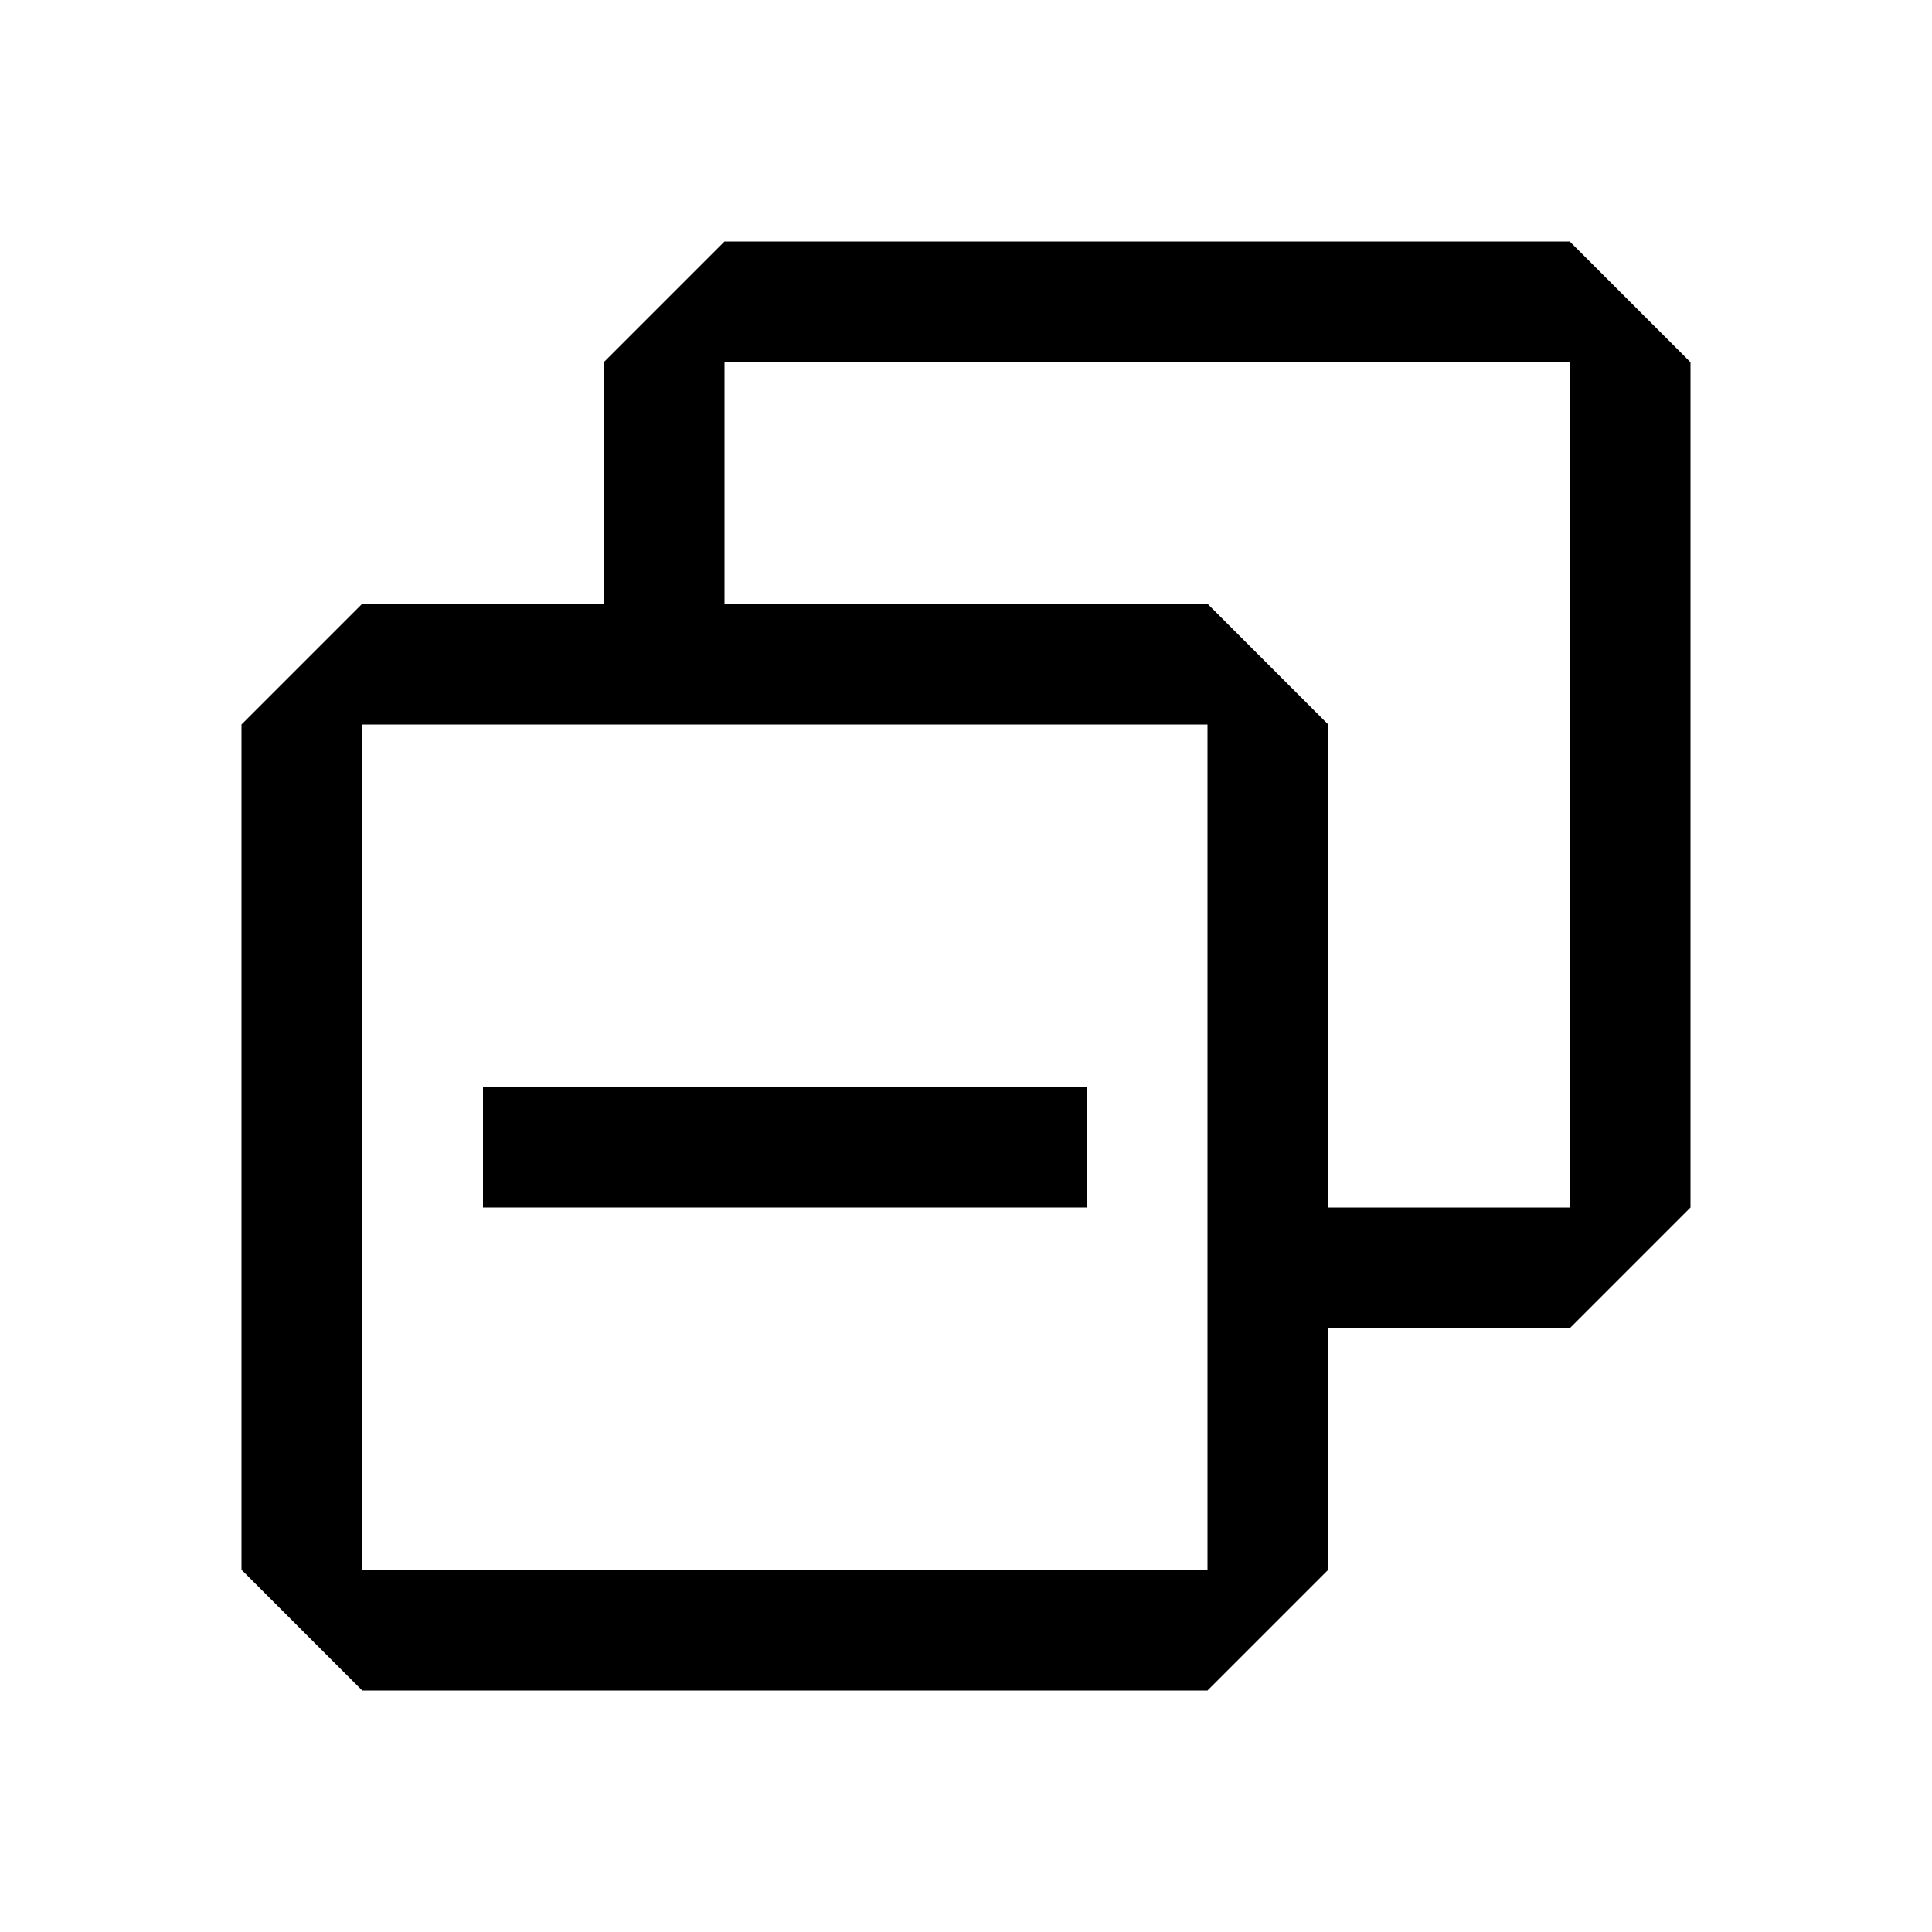
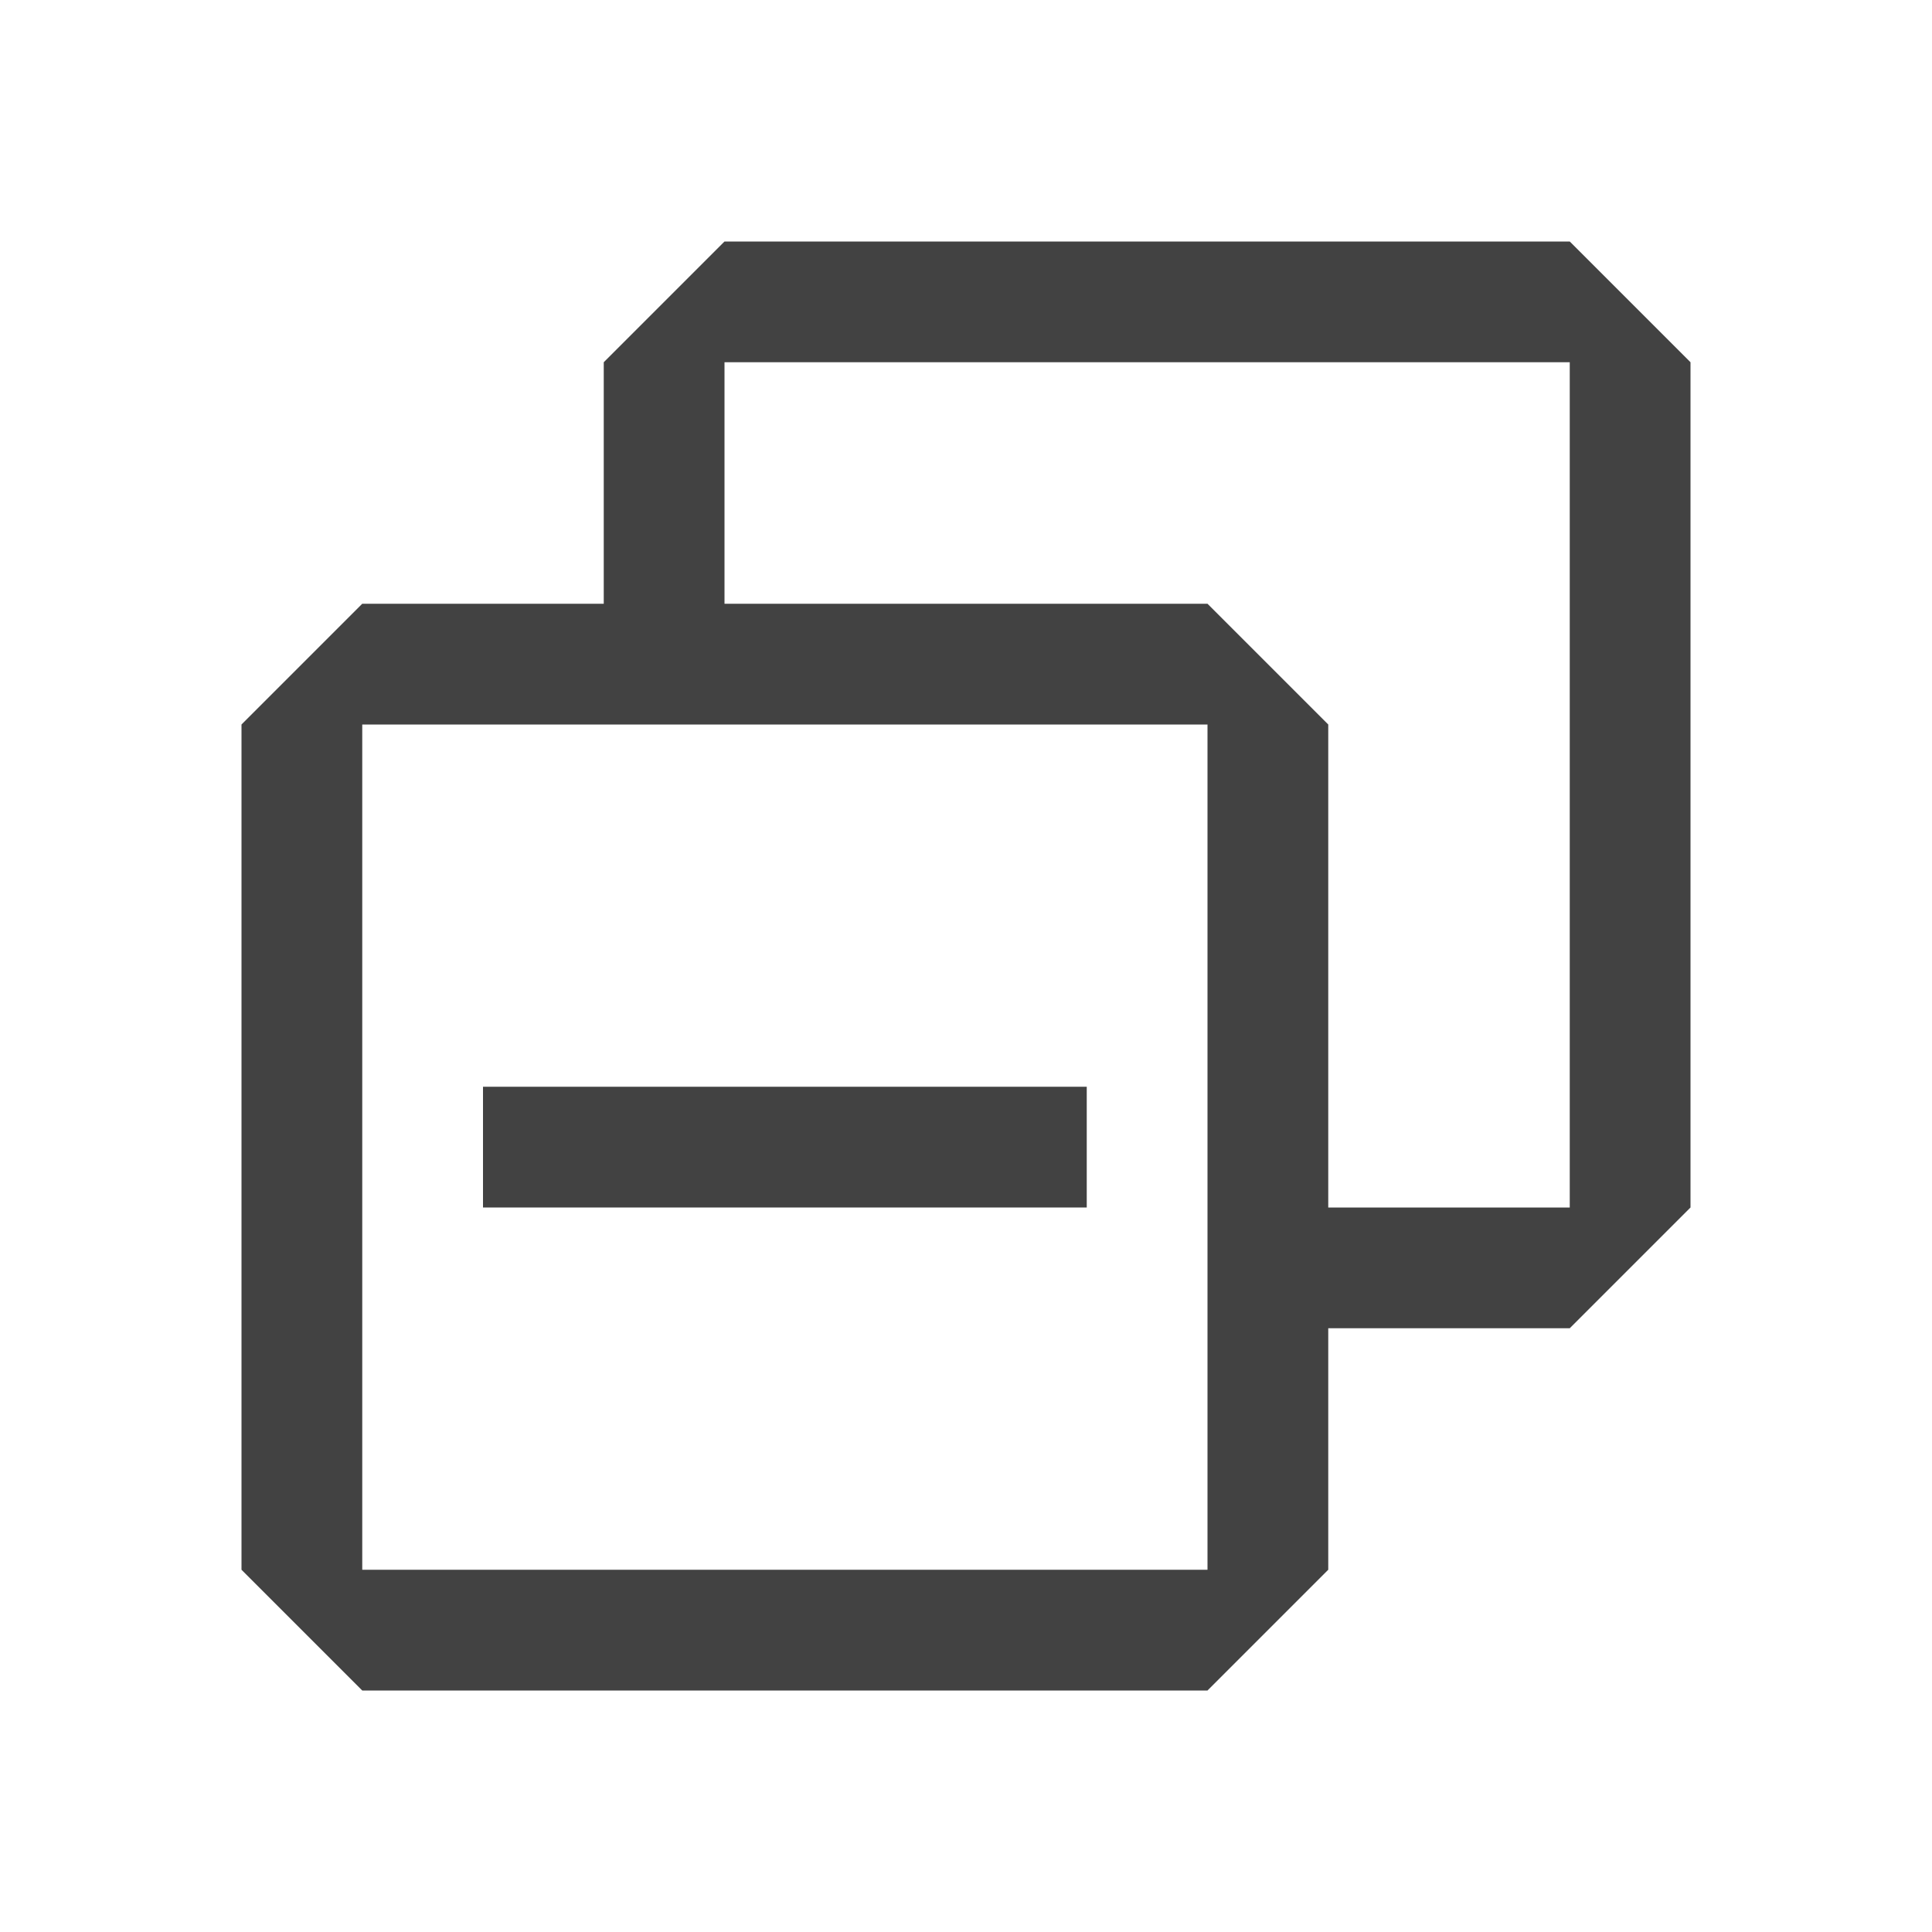
- <svg xmlns="http://www.w3.org/2000/svg" width="32px" height="32px" viewBox="0 0 16 16" fill="currentcolor">
+ <svg xmlns="http://www.w3.org/2000/svg" width="32px" height="32px" viewBox="0 0 16 16" fill="#424242">
  <path d="M9 9H4v1h5V9z" />
  <path fill-rule="evenodd" clip-rule="evenodd" d="M5 3l1-1h7l1 1v7l-1 1h-2v2l-1 1H3l-1-1V6l1-1h2V3zm1 2h4l1 1v4h2V3H6v2zm4 1H3v7h7V6z" />
</svg>
